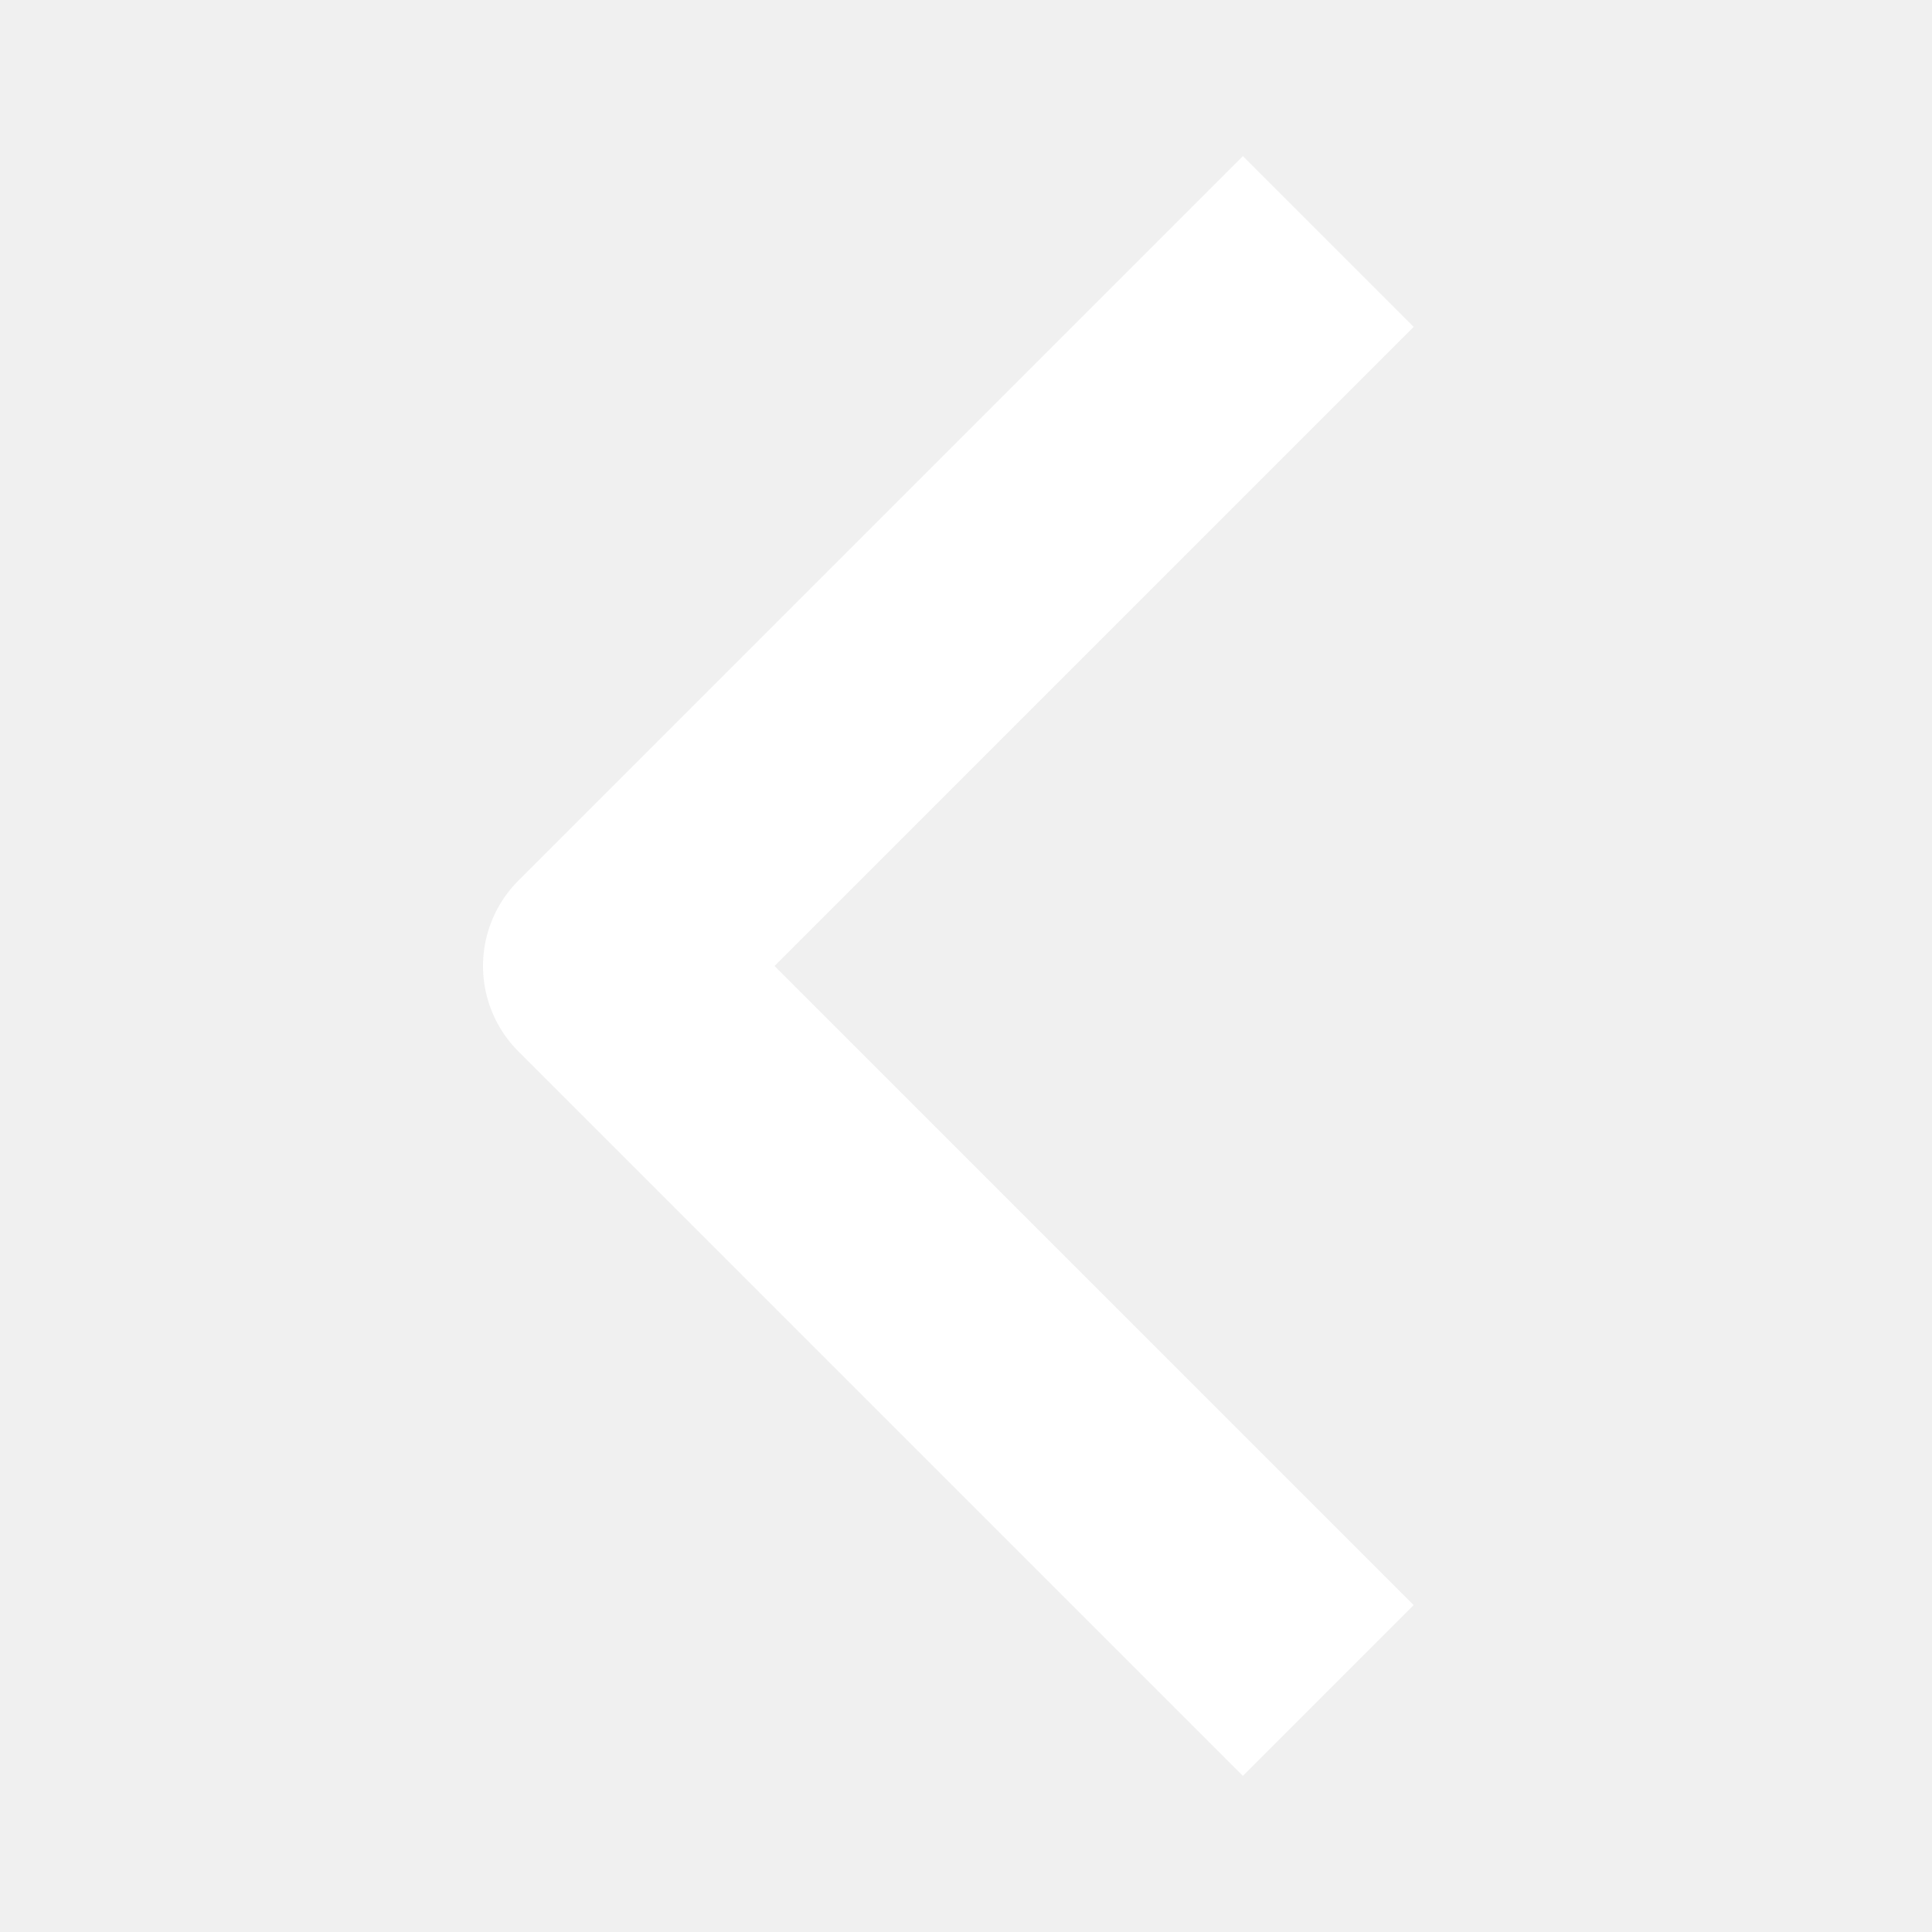
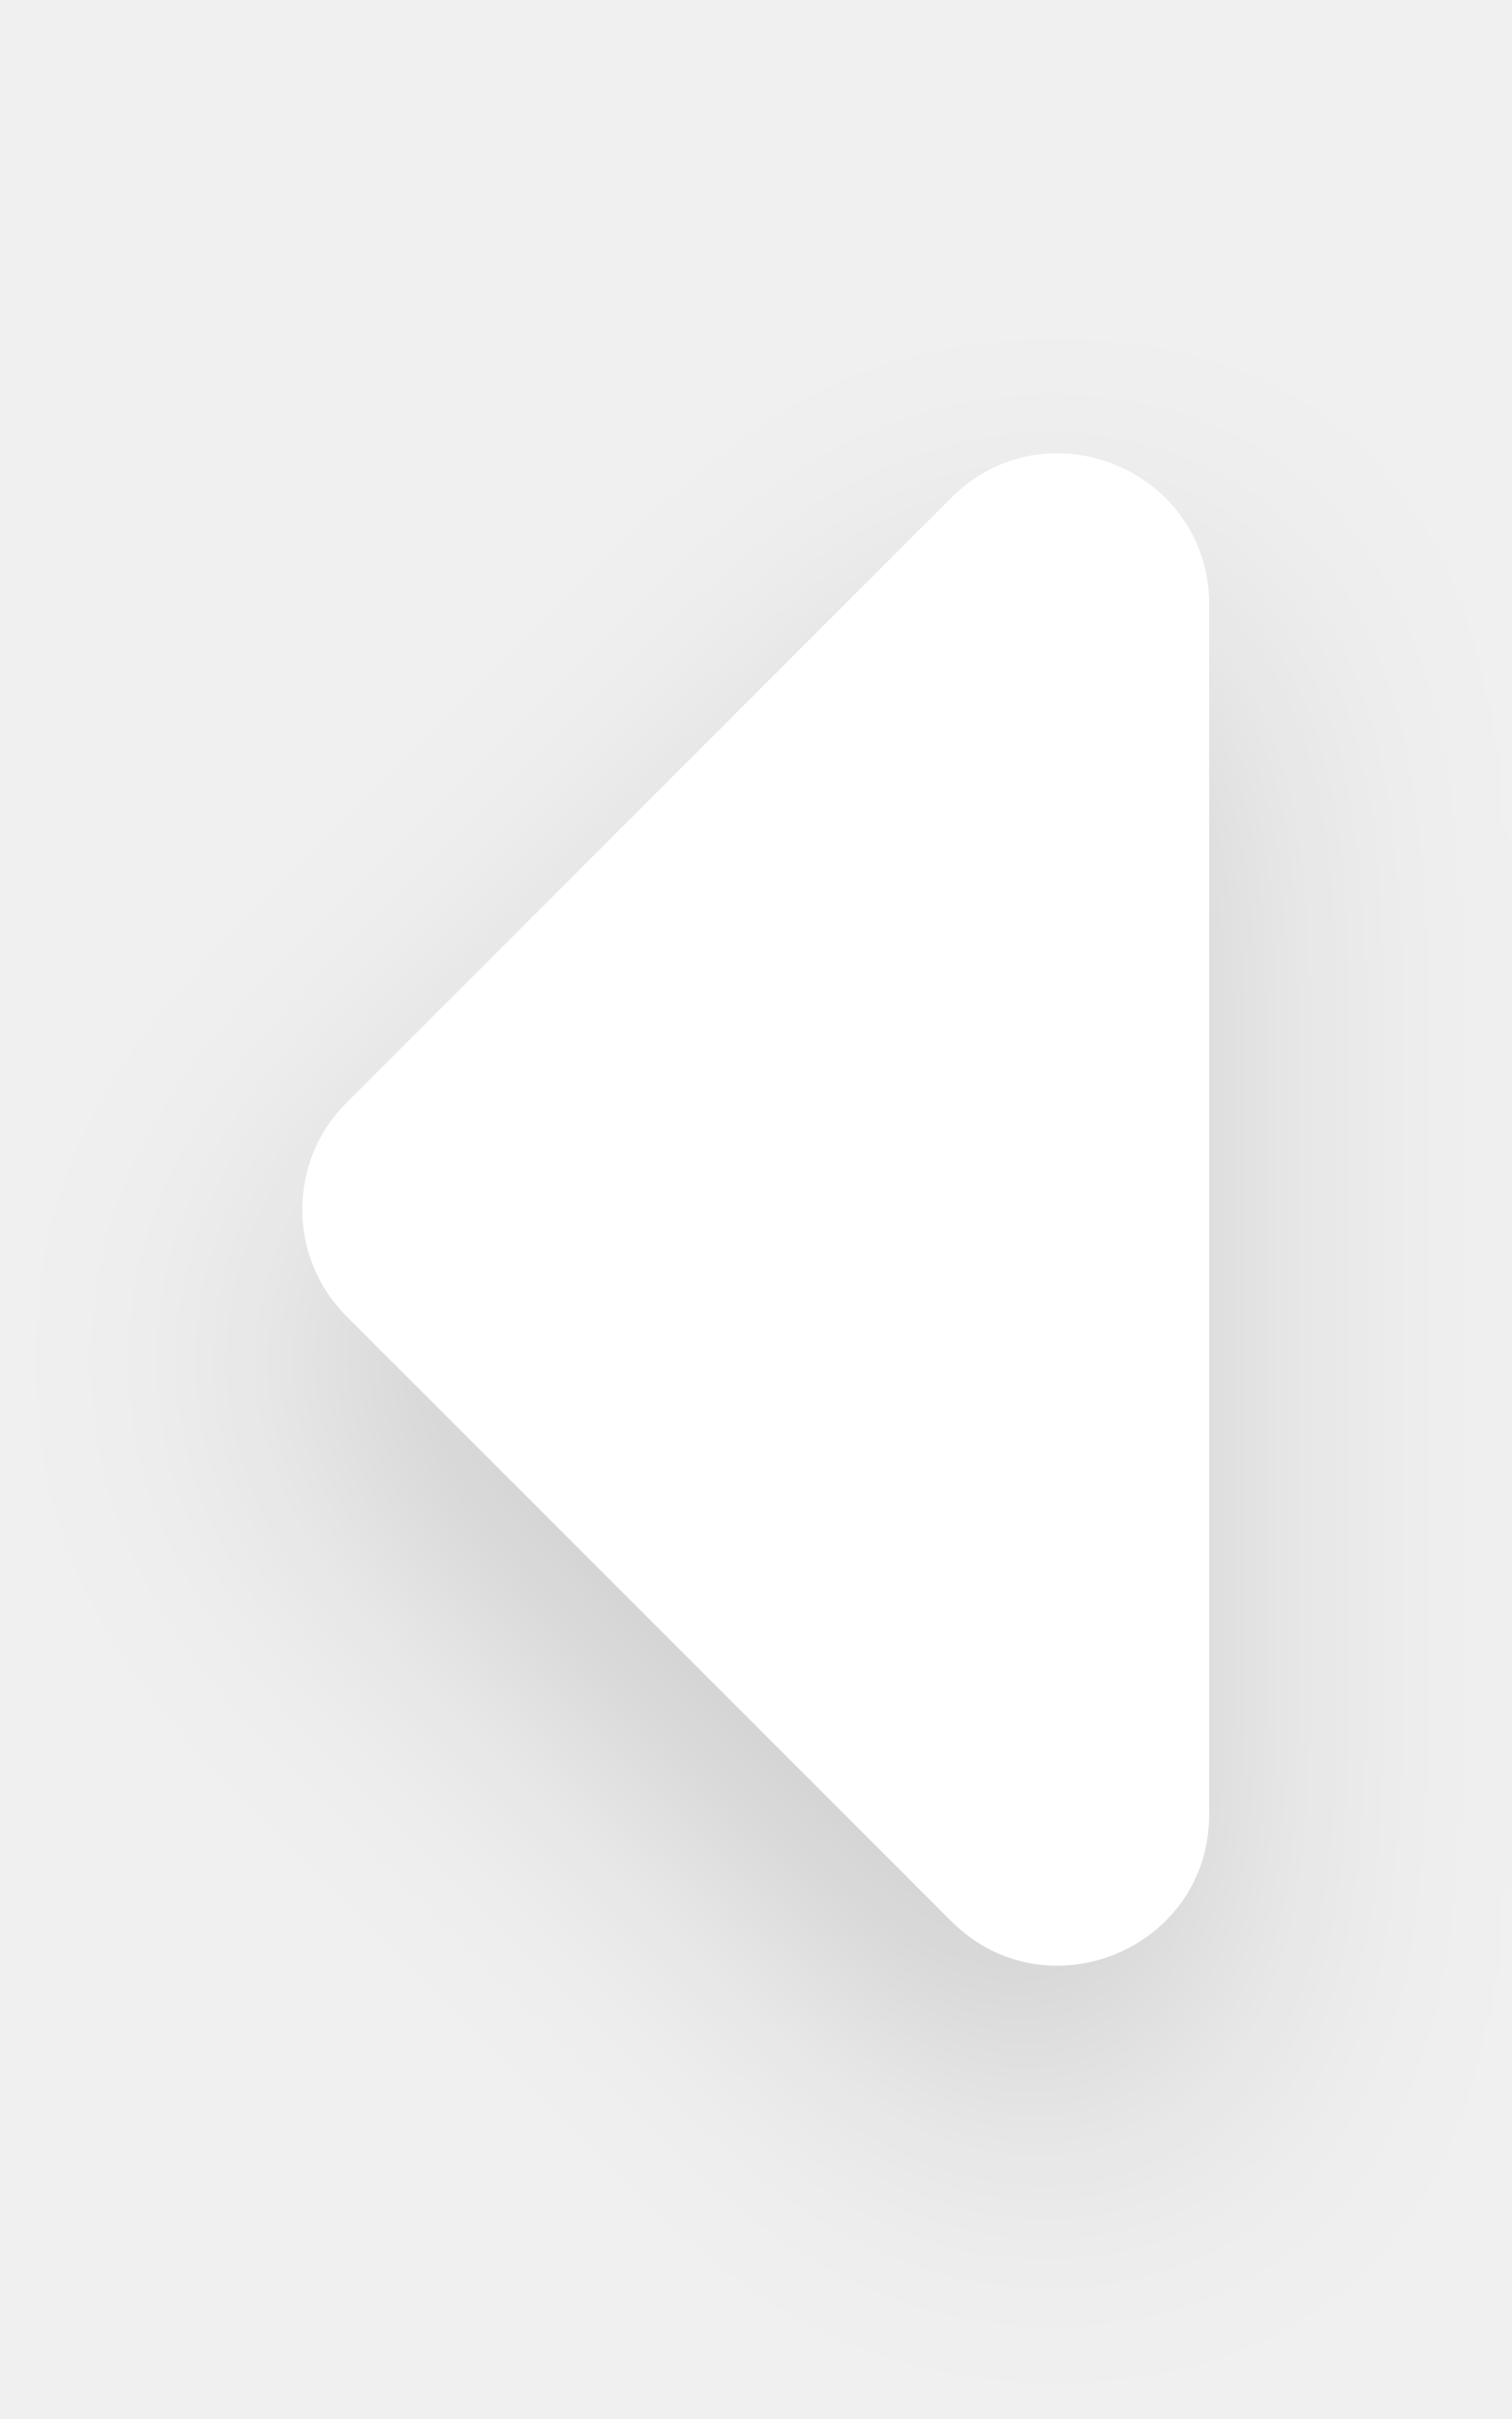
- <svg xmlns="http://www.w3.org/2000/svg" width="16px" height="16px" viewBox="0 0 16 16" version="1.1">
-   <g id="Welcome" stroke="none" stroke-width="1" fill="none" fill-rule="evenodd" stroke-linejoin="round">
-     <g id="Group-8" stroke="#FFFFFF" stroke-width="2">
-       <polyline id="chevron" points="11 2 5 8 11 14" />
+ <svg xmlns="http://www.w3.org/2000/svg" xmlns:xlink="http://www.w3.org/1999/xlink" width="10px" height="16px" viewBox="0 0 10 16" version="1.1">
+   <defs>
+     <path d="M0,0 L10,0 L10,16 L0,16 L0,0 Z" id="path-1" />
+     <path d="M6.293,3.295 C6.923,2.665 8,3.111 8,4.002 L8,12.002 C8,12.893 6.923,13.339 6.293,12.709 L2.293,8.709 C1.902,8.319 1.902,7.685 2.293,7.295 L6.293,3.295 Z" id="path-2" />
+     <filter x="-58.3%" y="-25.0%" width="216.7%" height="170.0%" filterUnits="objectBoundingBox" id="filter-3">
+       <feOffset dx="0" dy="1" in="SourceAlpha" result="shadowOffsetOuter1" />
+       <feGaussianBlur stdDeviation="1" in="shadowOffsetOuter1" result="shadowBlurOuter1" />
+       <feColorMatrix values="0 0 0 0 0   0 0 0 0 0   0 0 0 0 0  0 0 0 0.15 0" type="matrix" in="shadowBlurOuter1" />
+     </filter>
+   </defs>
+   <g id="Frame" stroke="none" fill="none" transform="translate(0, -0.002)" xlink:href="#path-1">
+     <g id="Path-Copy">
+       <use fill="black" fill-opacity="1" filter="url(#filter-3)" xlink:href="#path-2" />
+       <use fill="#FFFFFF" fill-rule="evenodd" xlink:href="#path-2" />
    </g>
  </g>
</svg>
